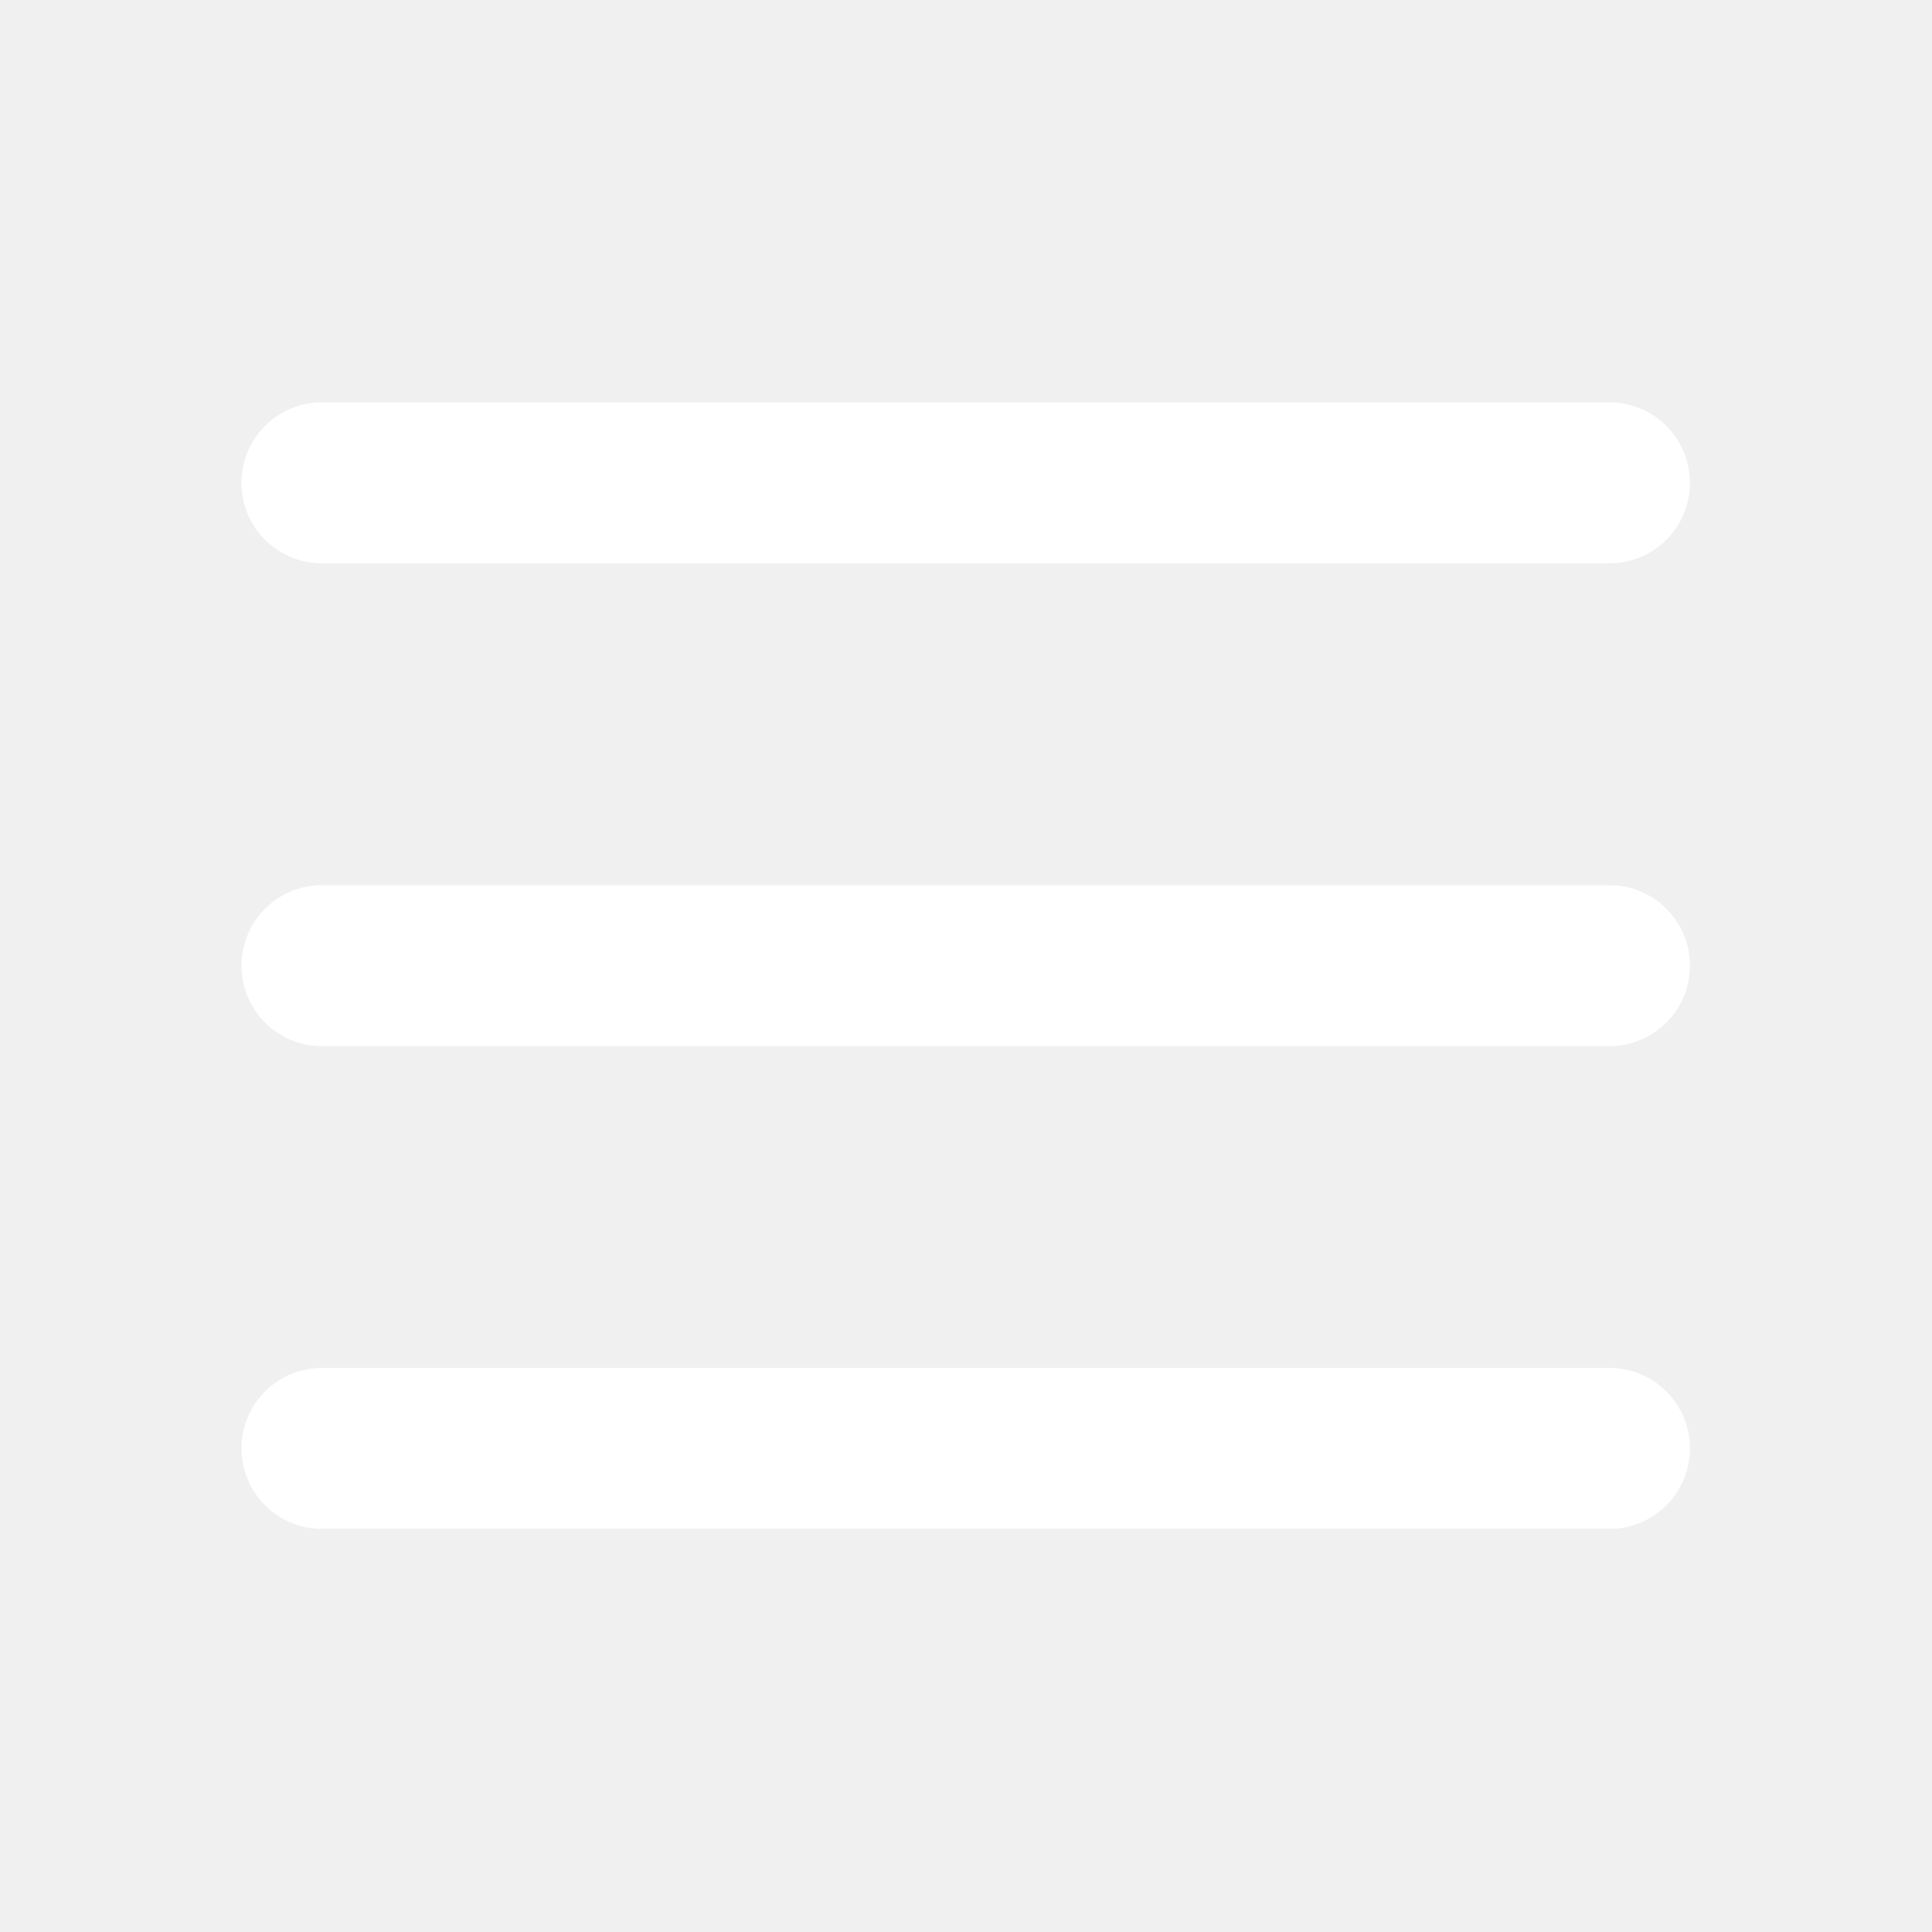
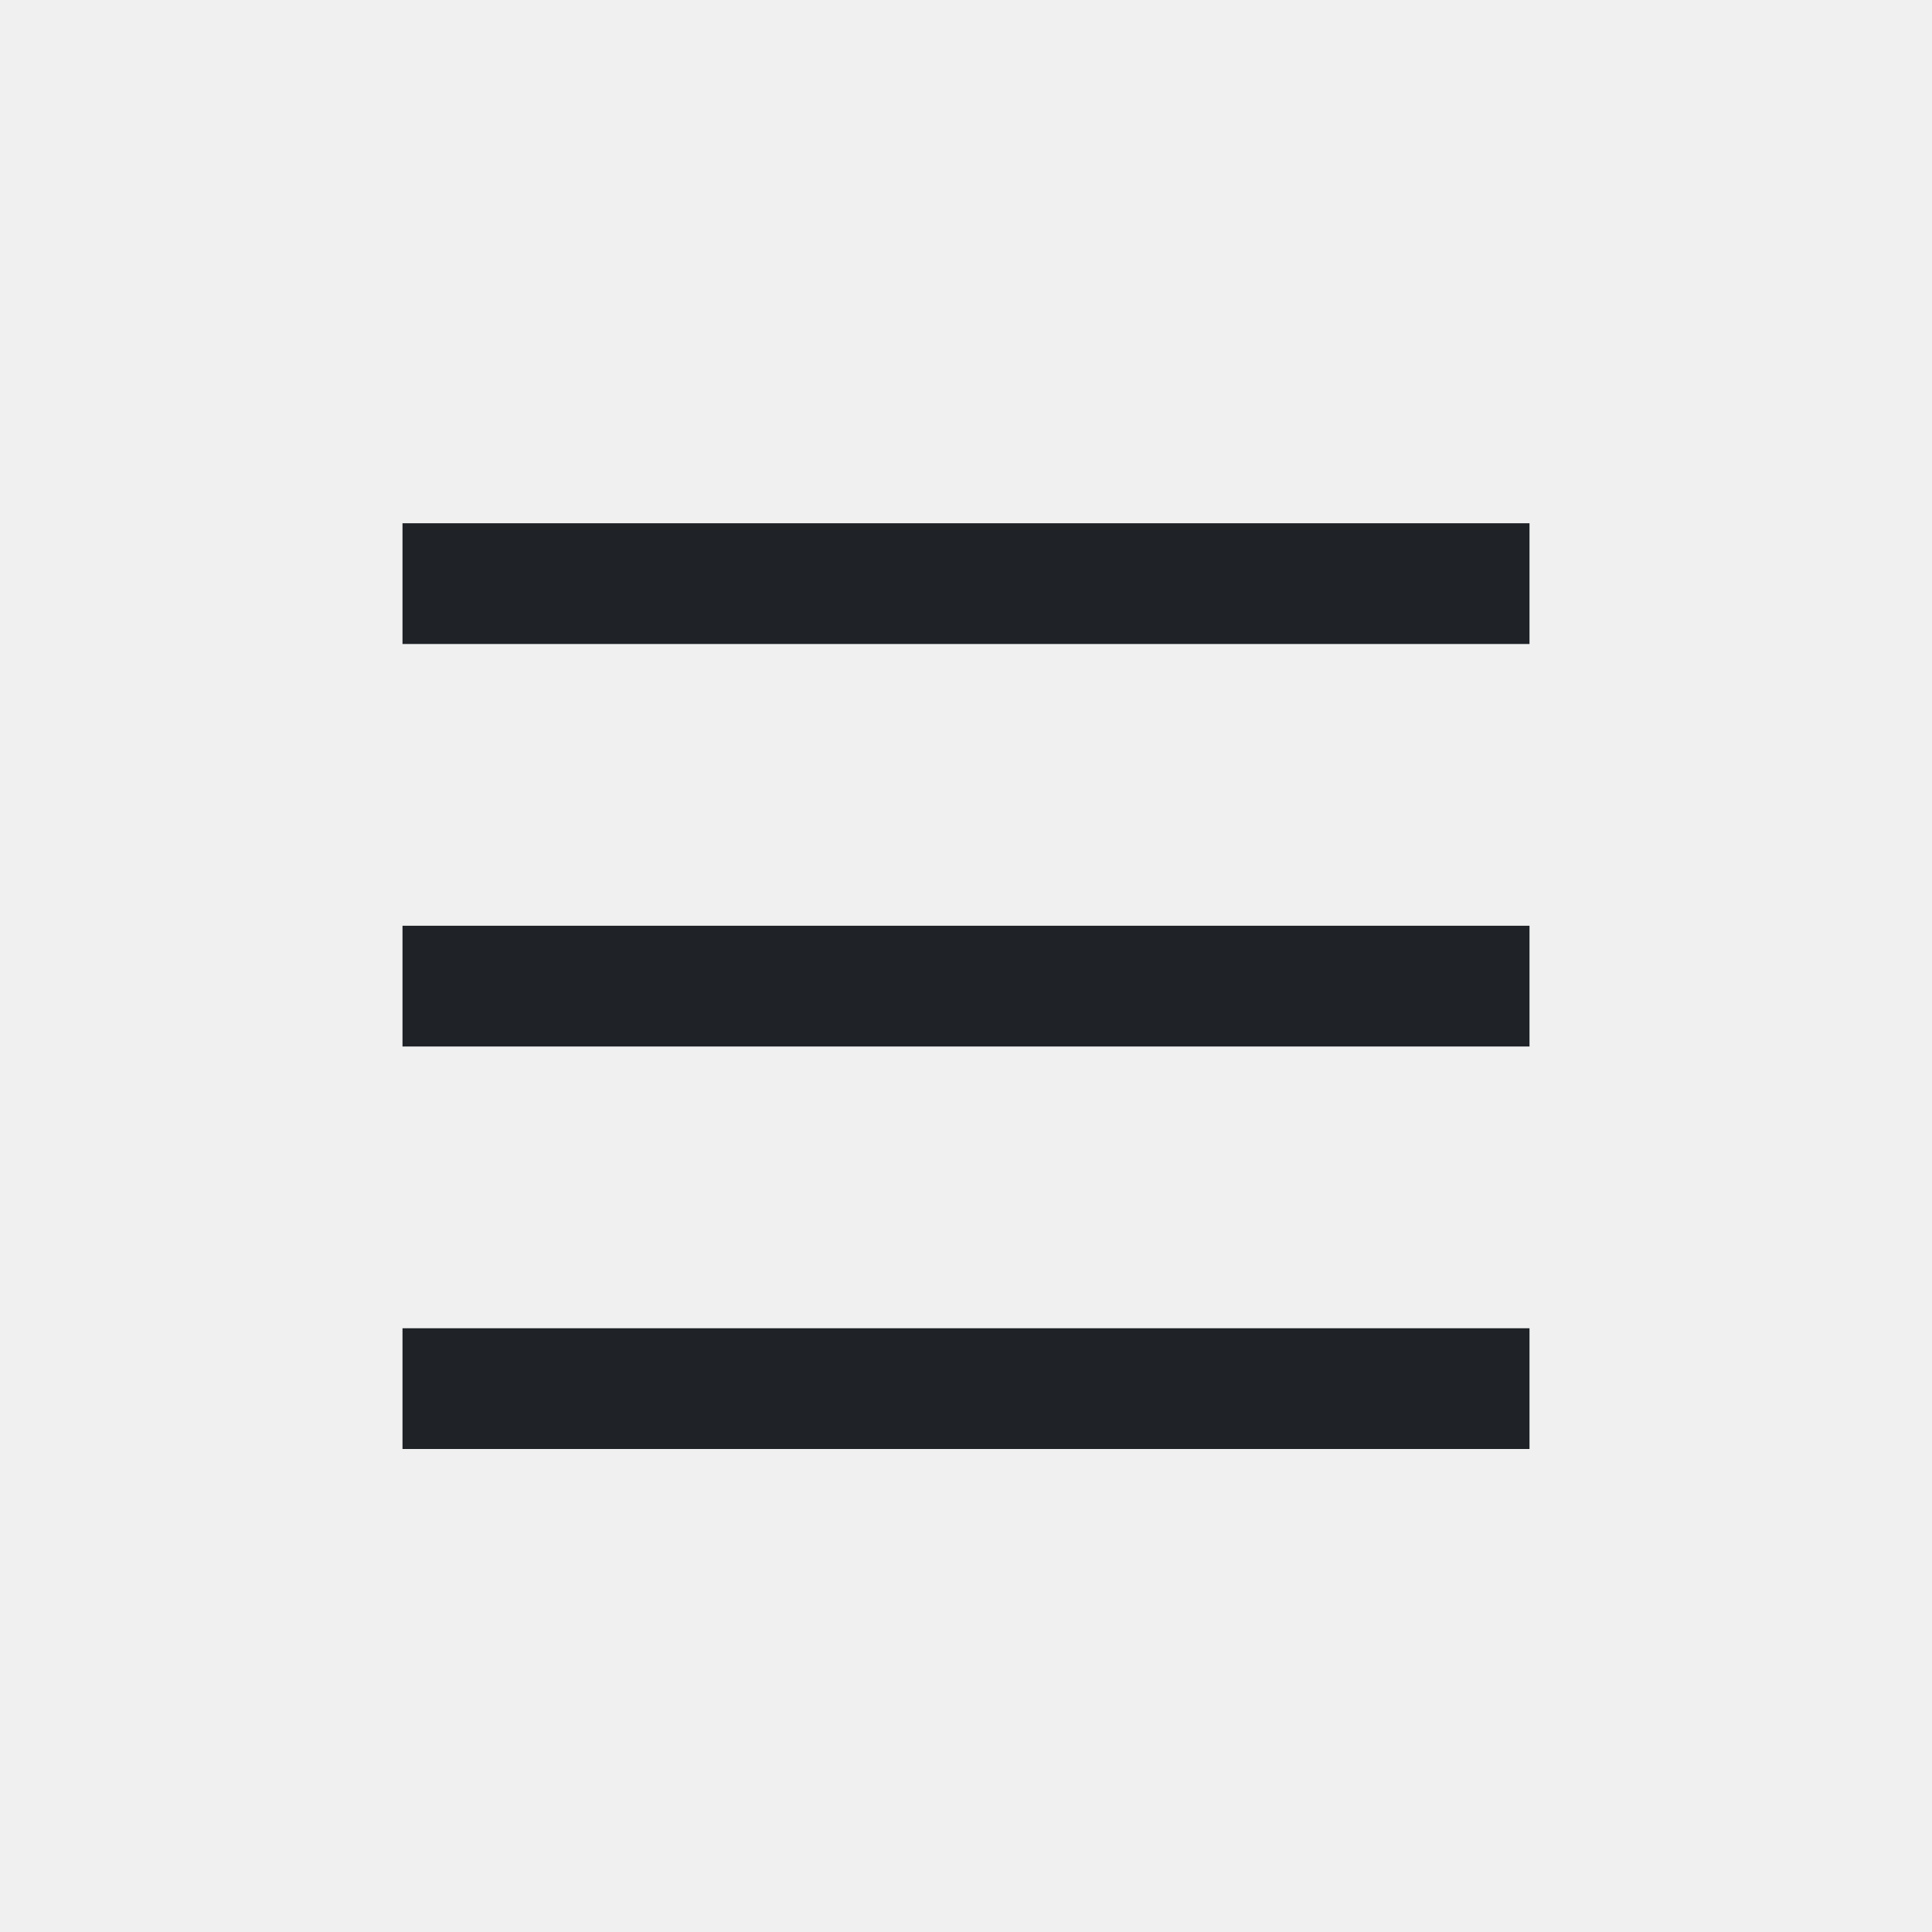
- <svg xmlns="http://www.w3.org/2000/svg" width="22" height="22" viewBox="0 0 22 22" fill="none">
-   <path d="M3.666 10.996H18.327" stroke="white" stroke-width="1.833" stroke-linecap="round" stroke-linejoin="round" />
-   <path d="M3.666 5.498H18.327" stroke="white" stroke-width="1.833" stroke-linecap="round" stroke-linejoin="round" />
-   <path d="M3.666 16.493H18.327" stroke="white" stroke-width="1.833" stroke-linecap="round" stroke-linejoin="round" />
+ <svg xmlns="http://www.w3.org/2000/svg" width="800px" height="800px" viewBox="0 0 24 24" fill="none">
+   <path d="M5 6.5H19V8H5V6.5Z" fill="#1F2328" />
+   <path d="M5 16.5H19V18H5V16.5Z" fill="#1F2328" />
+   <path d="M5 11.5H19V13H5V11.5Z" fill="#1F2328" />
</svg>
